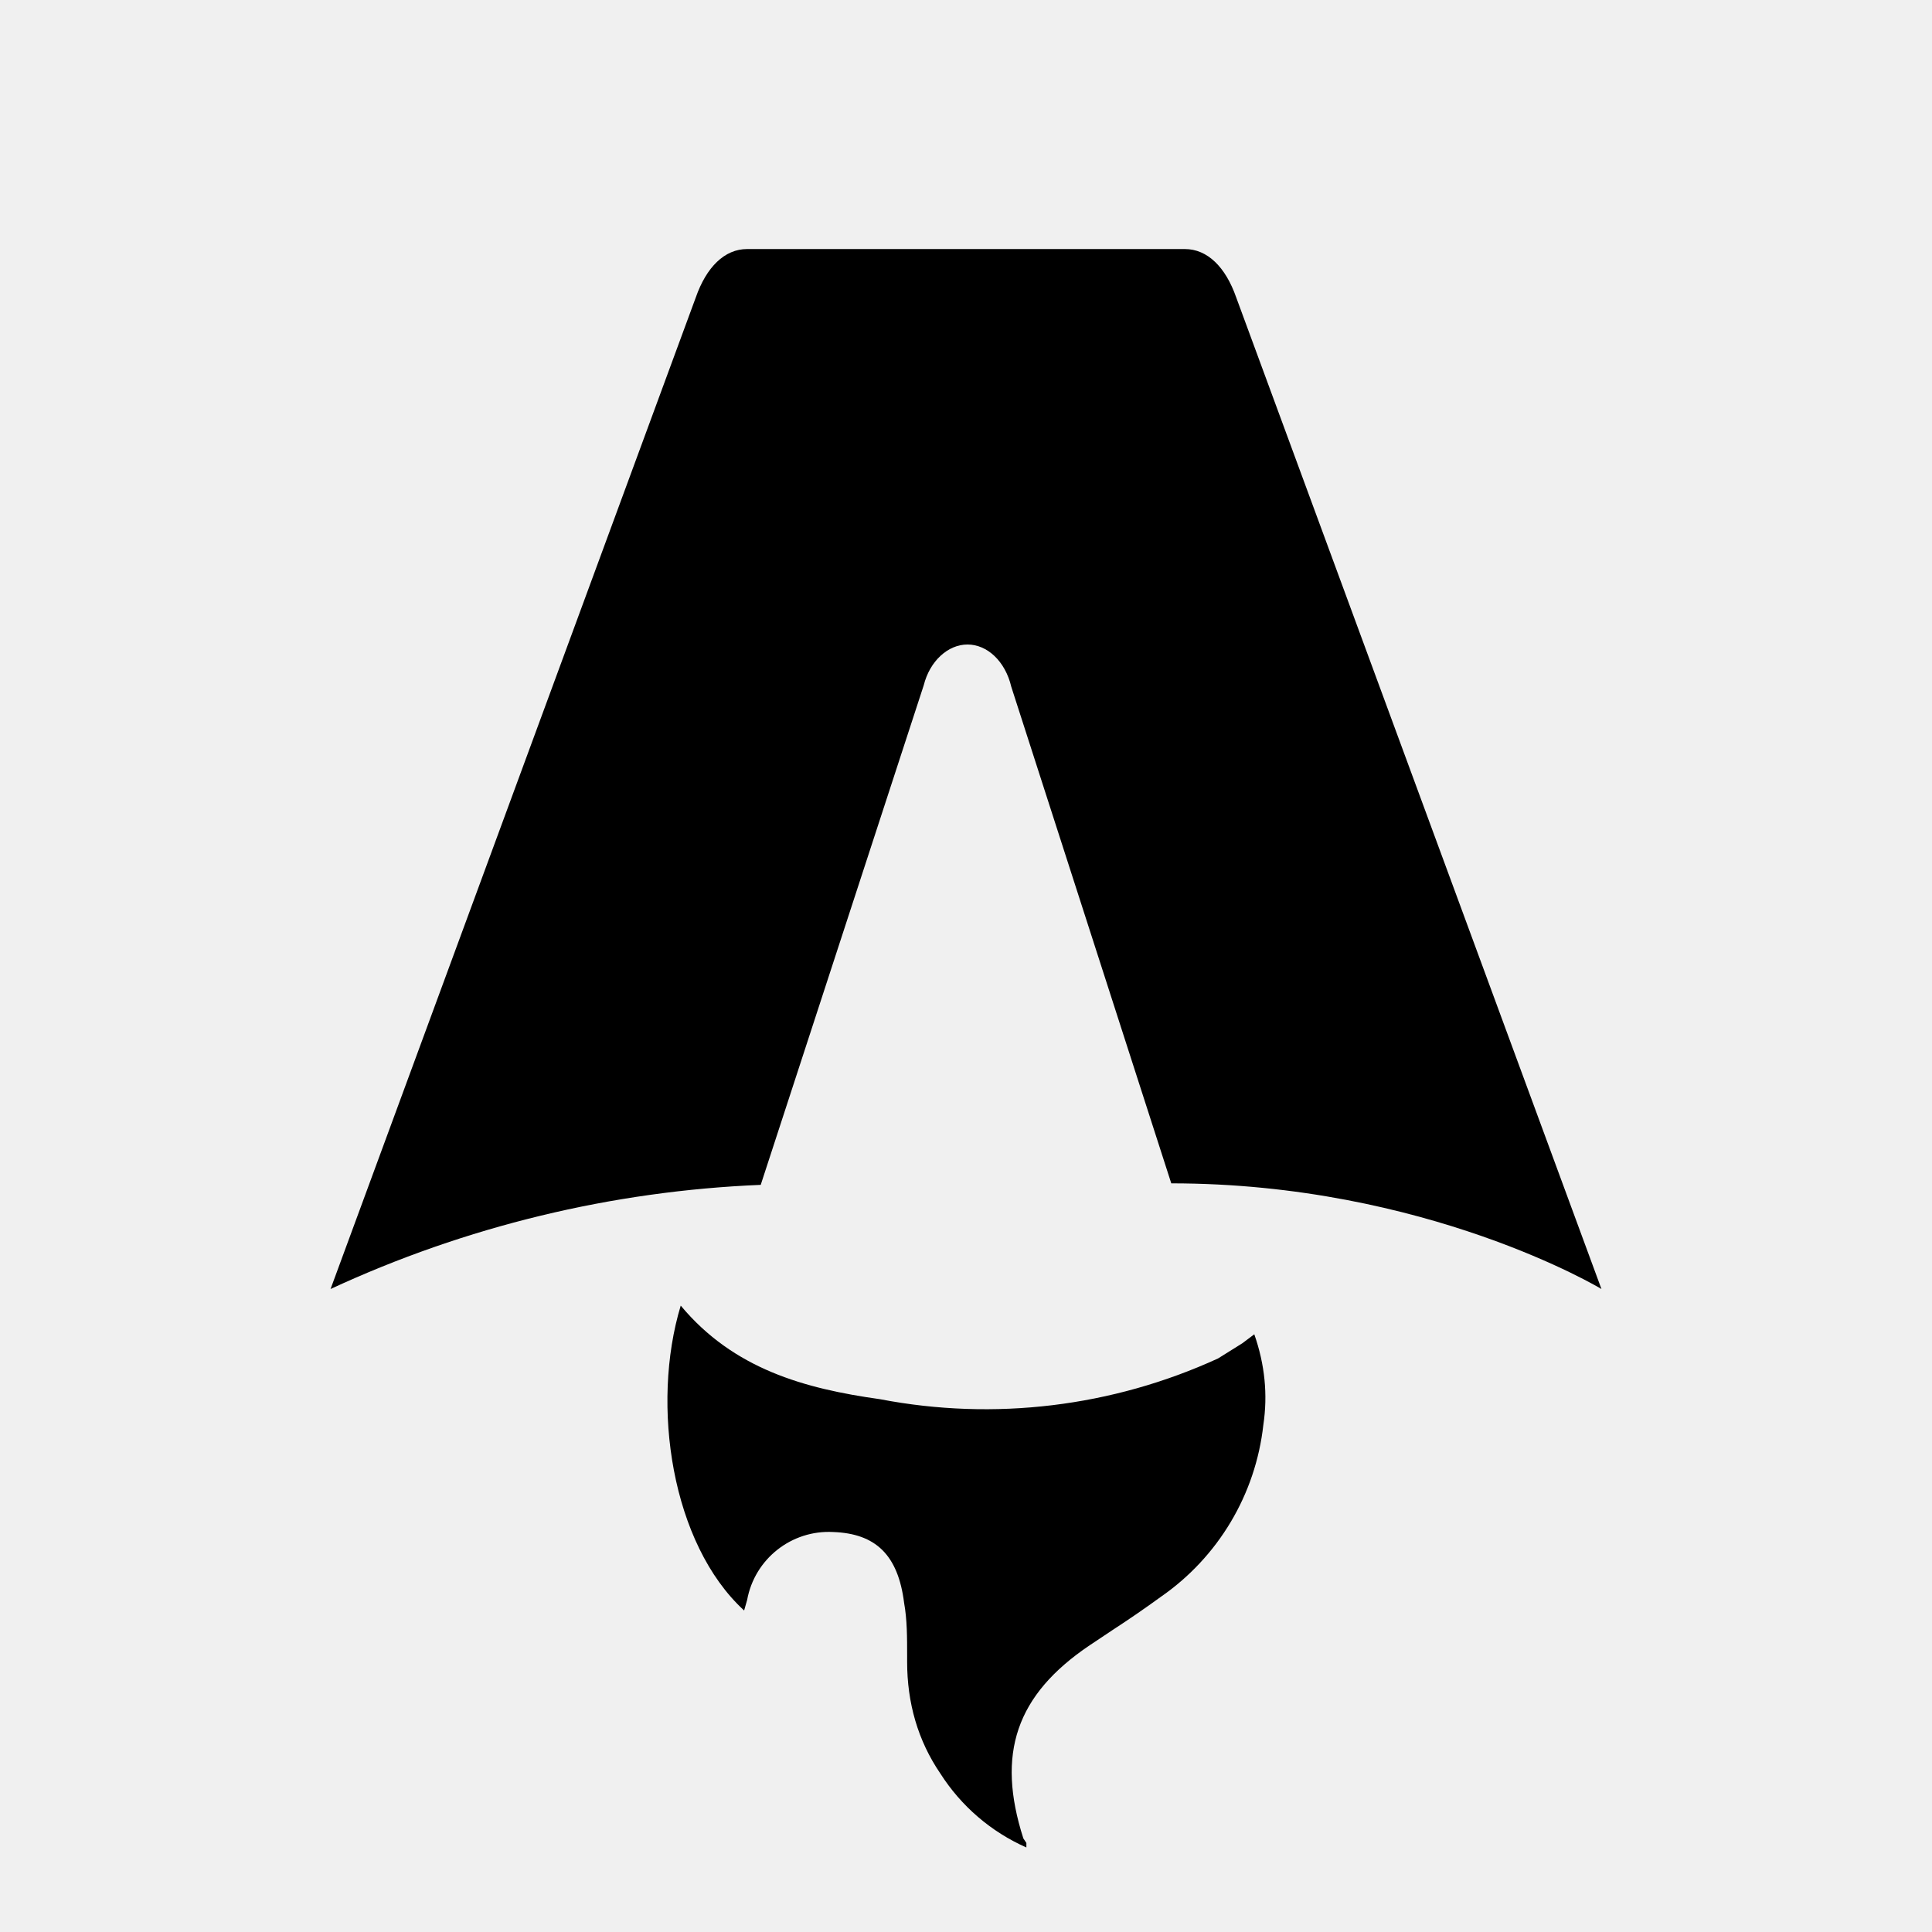
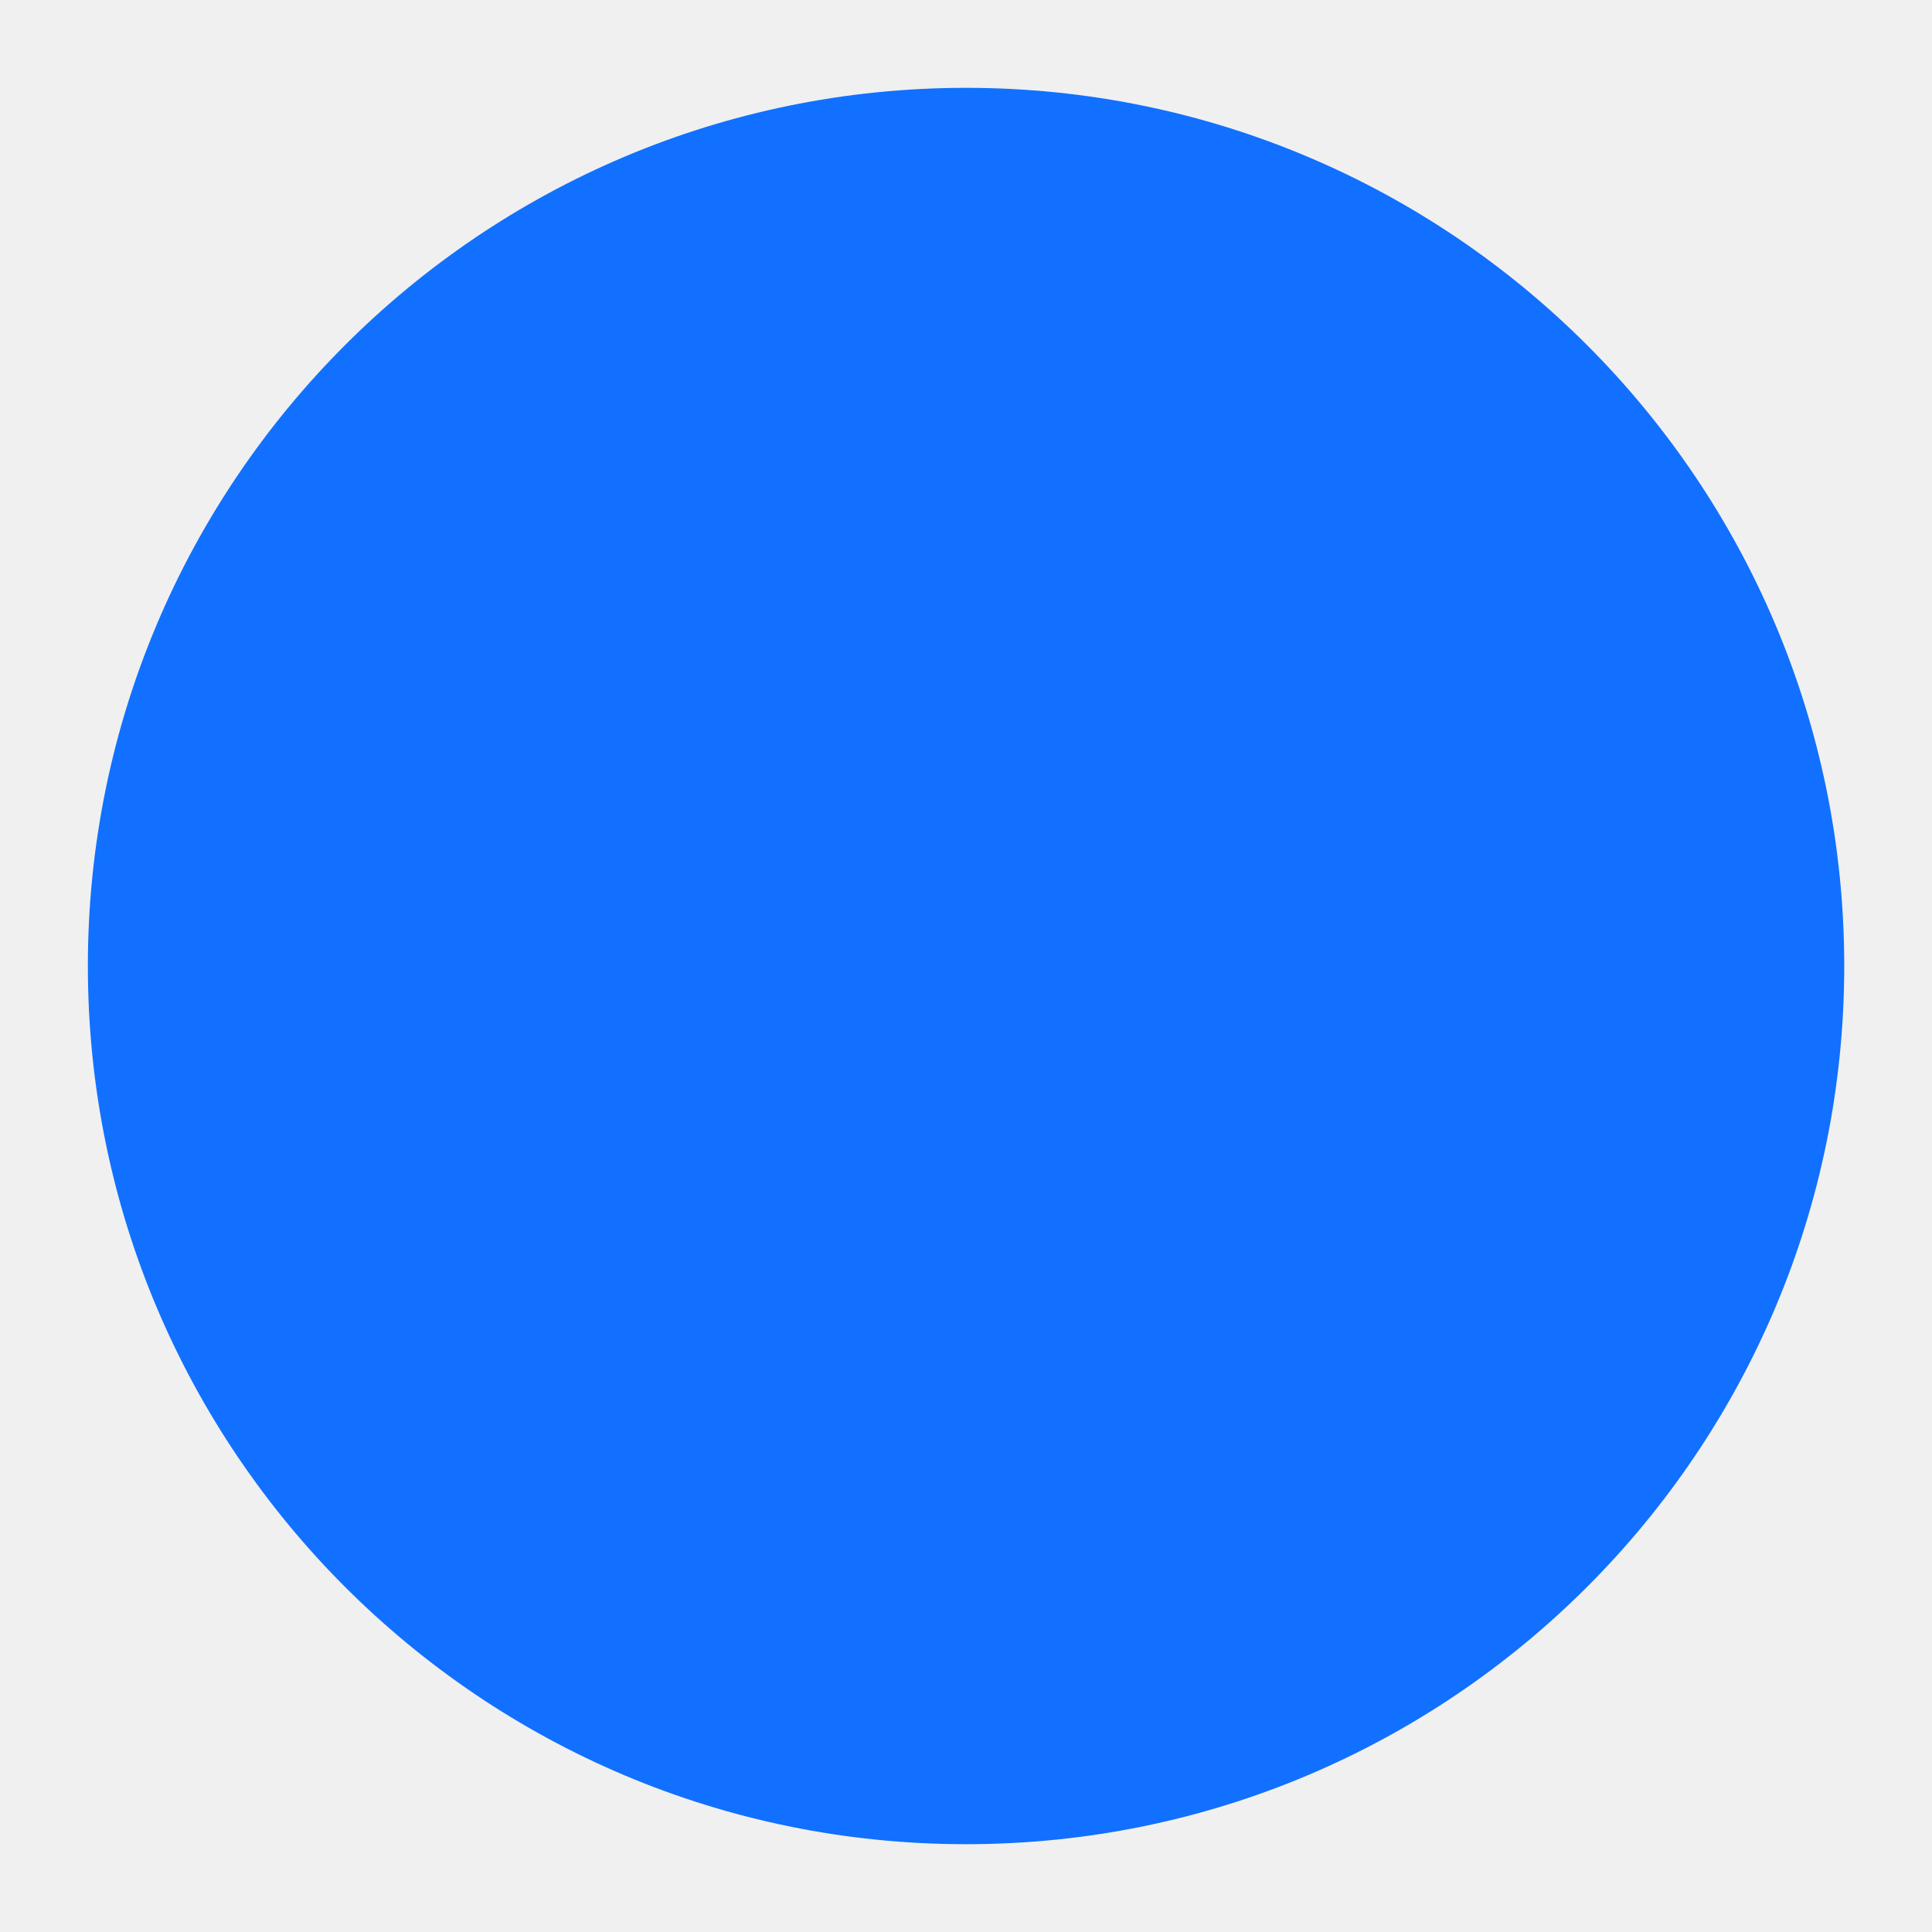
- <svg xmlns="http://www.w3.org/2000/svg" fill="none" viewBox="0 0 128 128">
-   <path d="M50.4 78.5a75.1 75.1 0 0 0-28.5 6.9l24.2-65.7c.7-2 1.9-3.2 3.4-3.2h29c1.5 0 2.7 1.2 3.4 3.2l24.2 65.7s-11.6-7-28.5-7L67 45.5c-.4-1.7-1.6-2.8-2.9-2.8-1.3 0-2.5 1.1-2.9 2.7L50.4 78.5Zm-1.1 28.2Zm-4.2-20.2c-2 6.6-.6 15.8 4.2 20.2a17.5 17.5 0 0 1 .2-.7 5.5 5.5 0 0 1 5.7-4.5c2.8.1 4.3 1.5 4.7 4.7.2 1.1.2 2.3.2 3.5v.4c0 2.7.7 5.2 2.2 7.4a13 13 0 0 0 5.7 4.9v-.3l-.2-.3c-1.8-5.6-.5-9.5 4.4-12.8l1.5-1a73 73 0 0 0 3.2-2.2 16 16 0 0 0 6.8-11.4c.3-2 .1-4-.6-6l-.8.6-1.6 1a37 37 0 0 1-22.4 2.7c-5-.7-9.7-2-13.2-6.2Z" />
-   <style>
-         path { fill: #000; }
-         @media (prefers-color-scheme: dark) {
-             path { fill: #FFF; }
-         }
-     </style>
+ <svg xmlns="http://www.w3.org/2000/svg" width="100%" height="100%" viewBox="0 0 165 165" version="1.1" xml:space="preserve" style="fill-rule:evenodd;clip-rule:evenodd;stroke-linejoin:round;stroke-miterlimit:2;">
+   <g transform="matrix(1,0,0,1,-3316,-2312)">
+     <g id="Artboard3" transform="matrix(0.820896,0,0,0.820896,586.769,407.522)">
+       <rect x="3324.7" y="2320" width="201" height="201" style="fill:none;" />
+       <g transform="matrix(1.90341,0,0,1.90341,1944.35,183.994)">
+         <circle cx="778" cy="1175" r="48" style="fill:rgb(17,112,255);" />
+       </g>
+     </g>
+   </g>
</svg>
